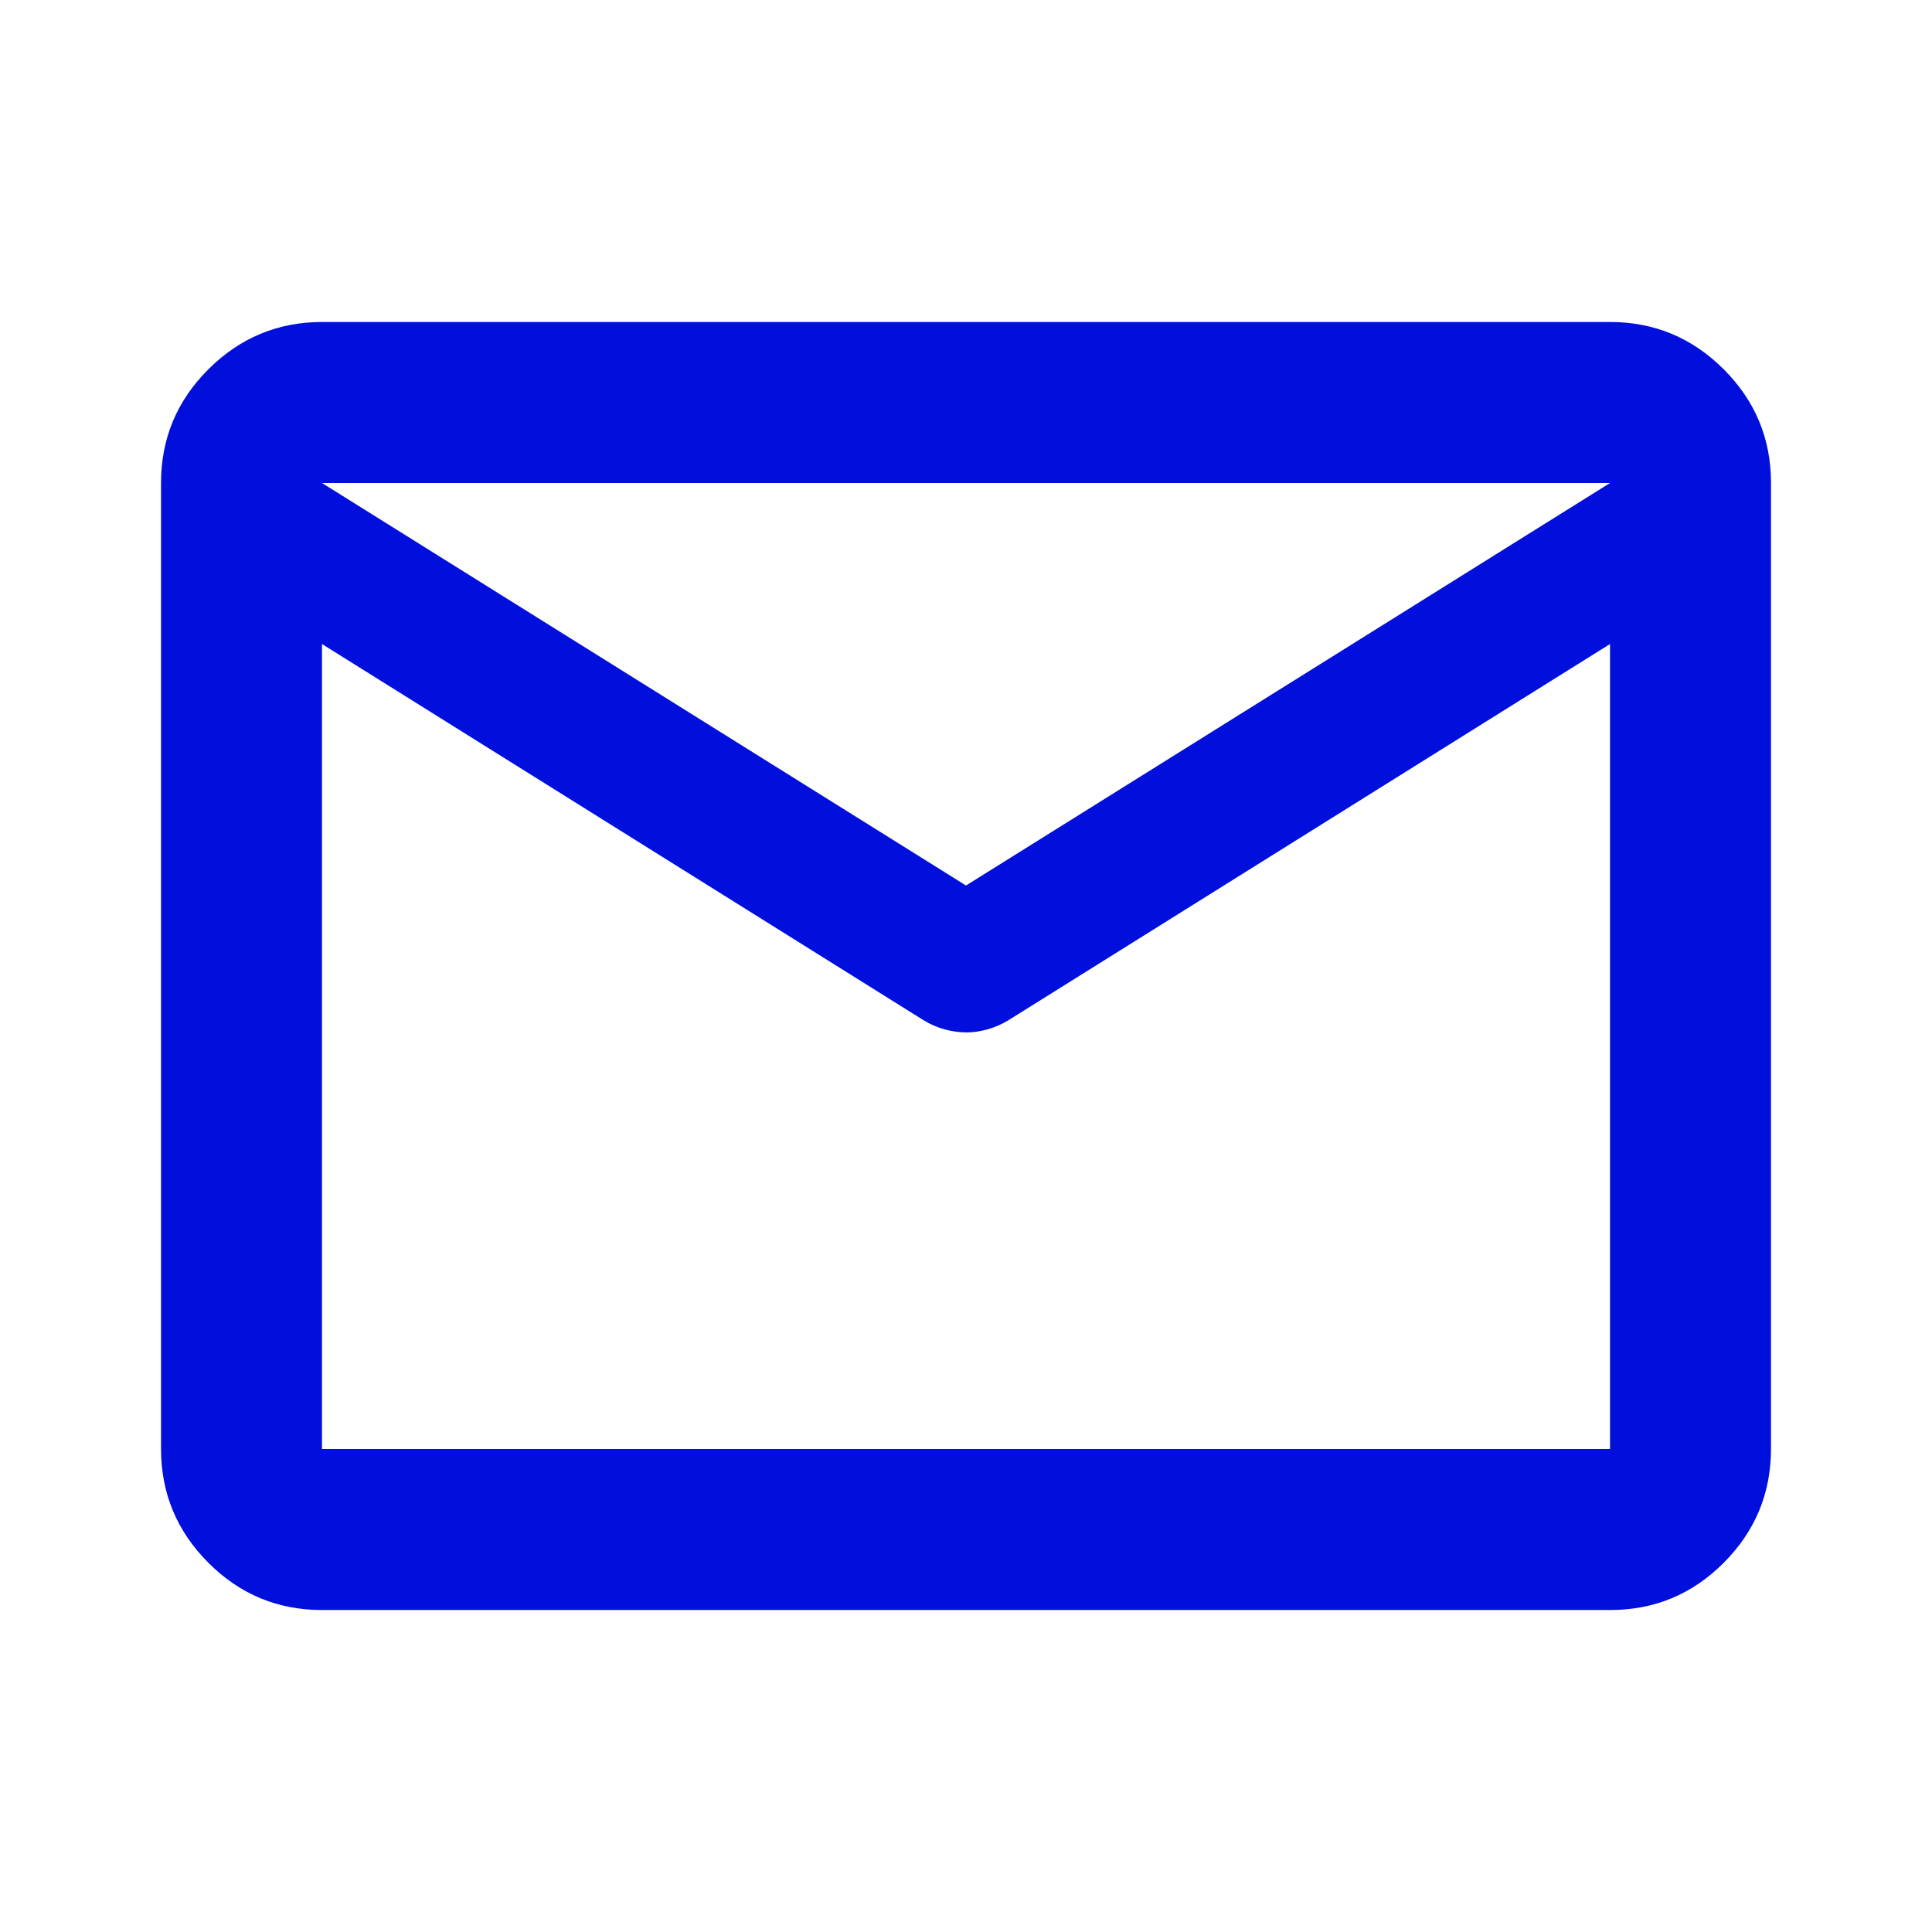
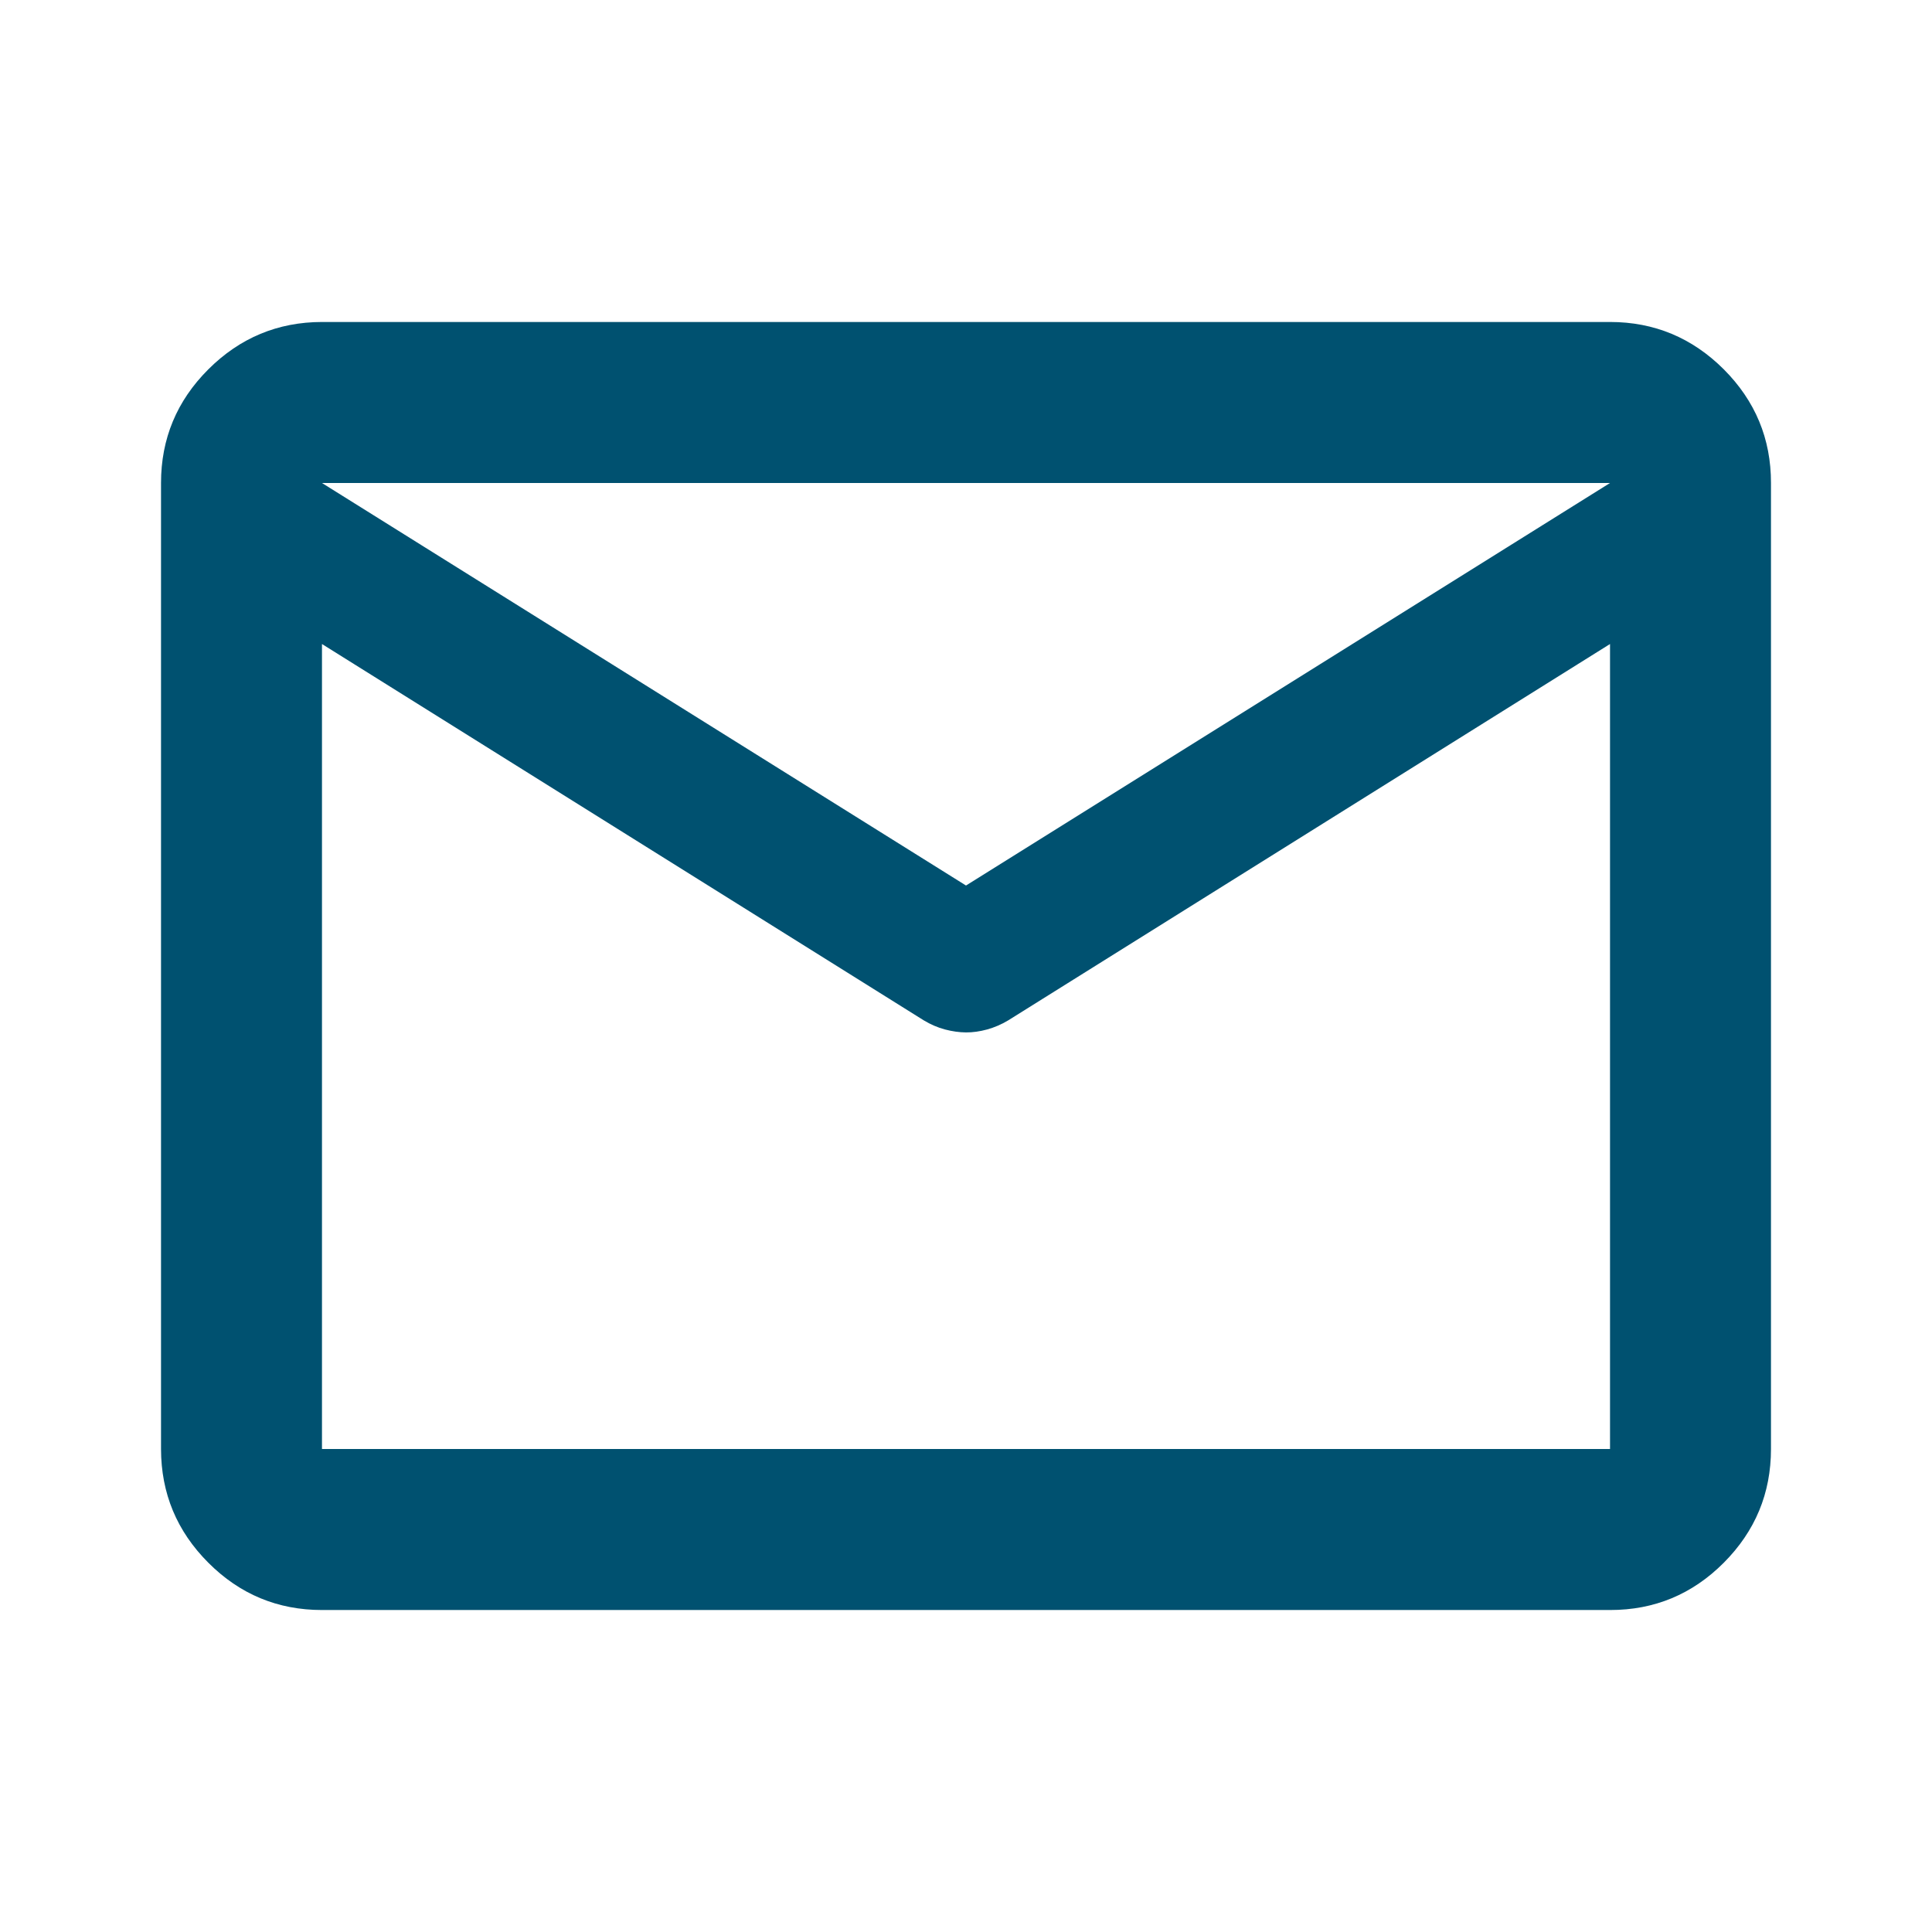
<svg xmlns="http://www.w3.org/2000/svg" preserveAspectRatio="none" overflow="visible" style="display: block;" width="32" height="32" viewBox="0 0 32 32" fill="none">
  <g id="Frame 48">
-     <path id="Vector" d="M5.333 26.667C4.6 26.667 3.972 26.406 3.451 25.884C2.929 25.362 2.668 24.734 2.667 24V8C2.667 7.267 2.928 6.639 3.451 6.117C3.973 5.596 4.601 5.334 5.333 5.333H26.667C27.4 5.333 28.028 5.595 28.551 6.117C29.073 6.64 29.334 7.268 29.333 8V24C29.333 24.733 29.072 25.361 28.551 25.884C28.029 26.407 27.401 26.668 26.667 26.667H5.333ZM26.667 10.667L16.7 16.9C16.589 16.967 16.472 17.017 16.351 17.051C16.229 17.084 16.112 17.101 16 17.1C15.888 17.099 15.772 17.083 15.651 17.051C15.53 17.019 15.413 16.968 15.3 16.9L5.333 10.667V24H26.667V10.667ZM16 14.667L26.667 8H5.333L16 14.667ZM5.333 11V9.033V9.067V9.051V11Z" fill="#000FDC" />
+     <path id="Vector" d="M5.333 26.667C4.6 26.667 3.972 26.406 3.451 25.884C2.929 25.362 2.668 24.734 2.667 24V8C2.667 7.267 2.928 6.639 3.451 6.117C3.973 5.596 4.601 5.334 5.333 5.333H26.667C27.4 5.333 28.028 5.595 28.551 6.117C29.073 6.64 29.334 7.268 29.333 8V24C29.333 24.733 29.072 25.361 28.551 25.884C28.029 26.407 27.401 26.668 26.667 26.667H5.333ZM26.667 10.667L16.7 16.9C16.589 16.967 16.472 17.017 16.351 17.051C16.229 17.084 16.112 17.101 16 17.1C15.888 17.099 15.772 17.083 15.651 17.051C15.53 17.019 15.413 16.968 15.3 16.9L5.333 10.667V24H26.667V10.667ZM16 14.667L26.667 8H5.333L16 14.667ZM5.333 11V9.033V9.067V9.051V11Z" fill="#005170" />
  </g>
</svg>
